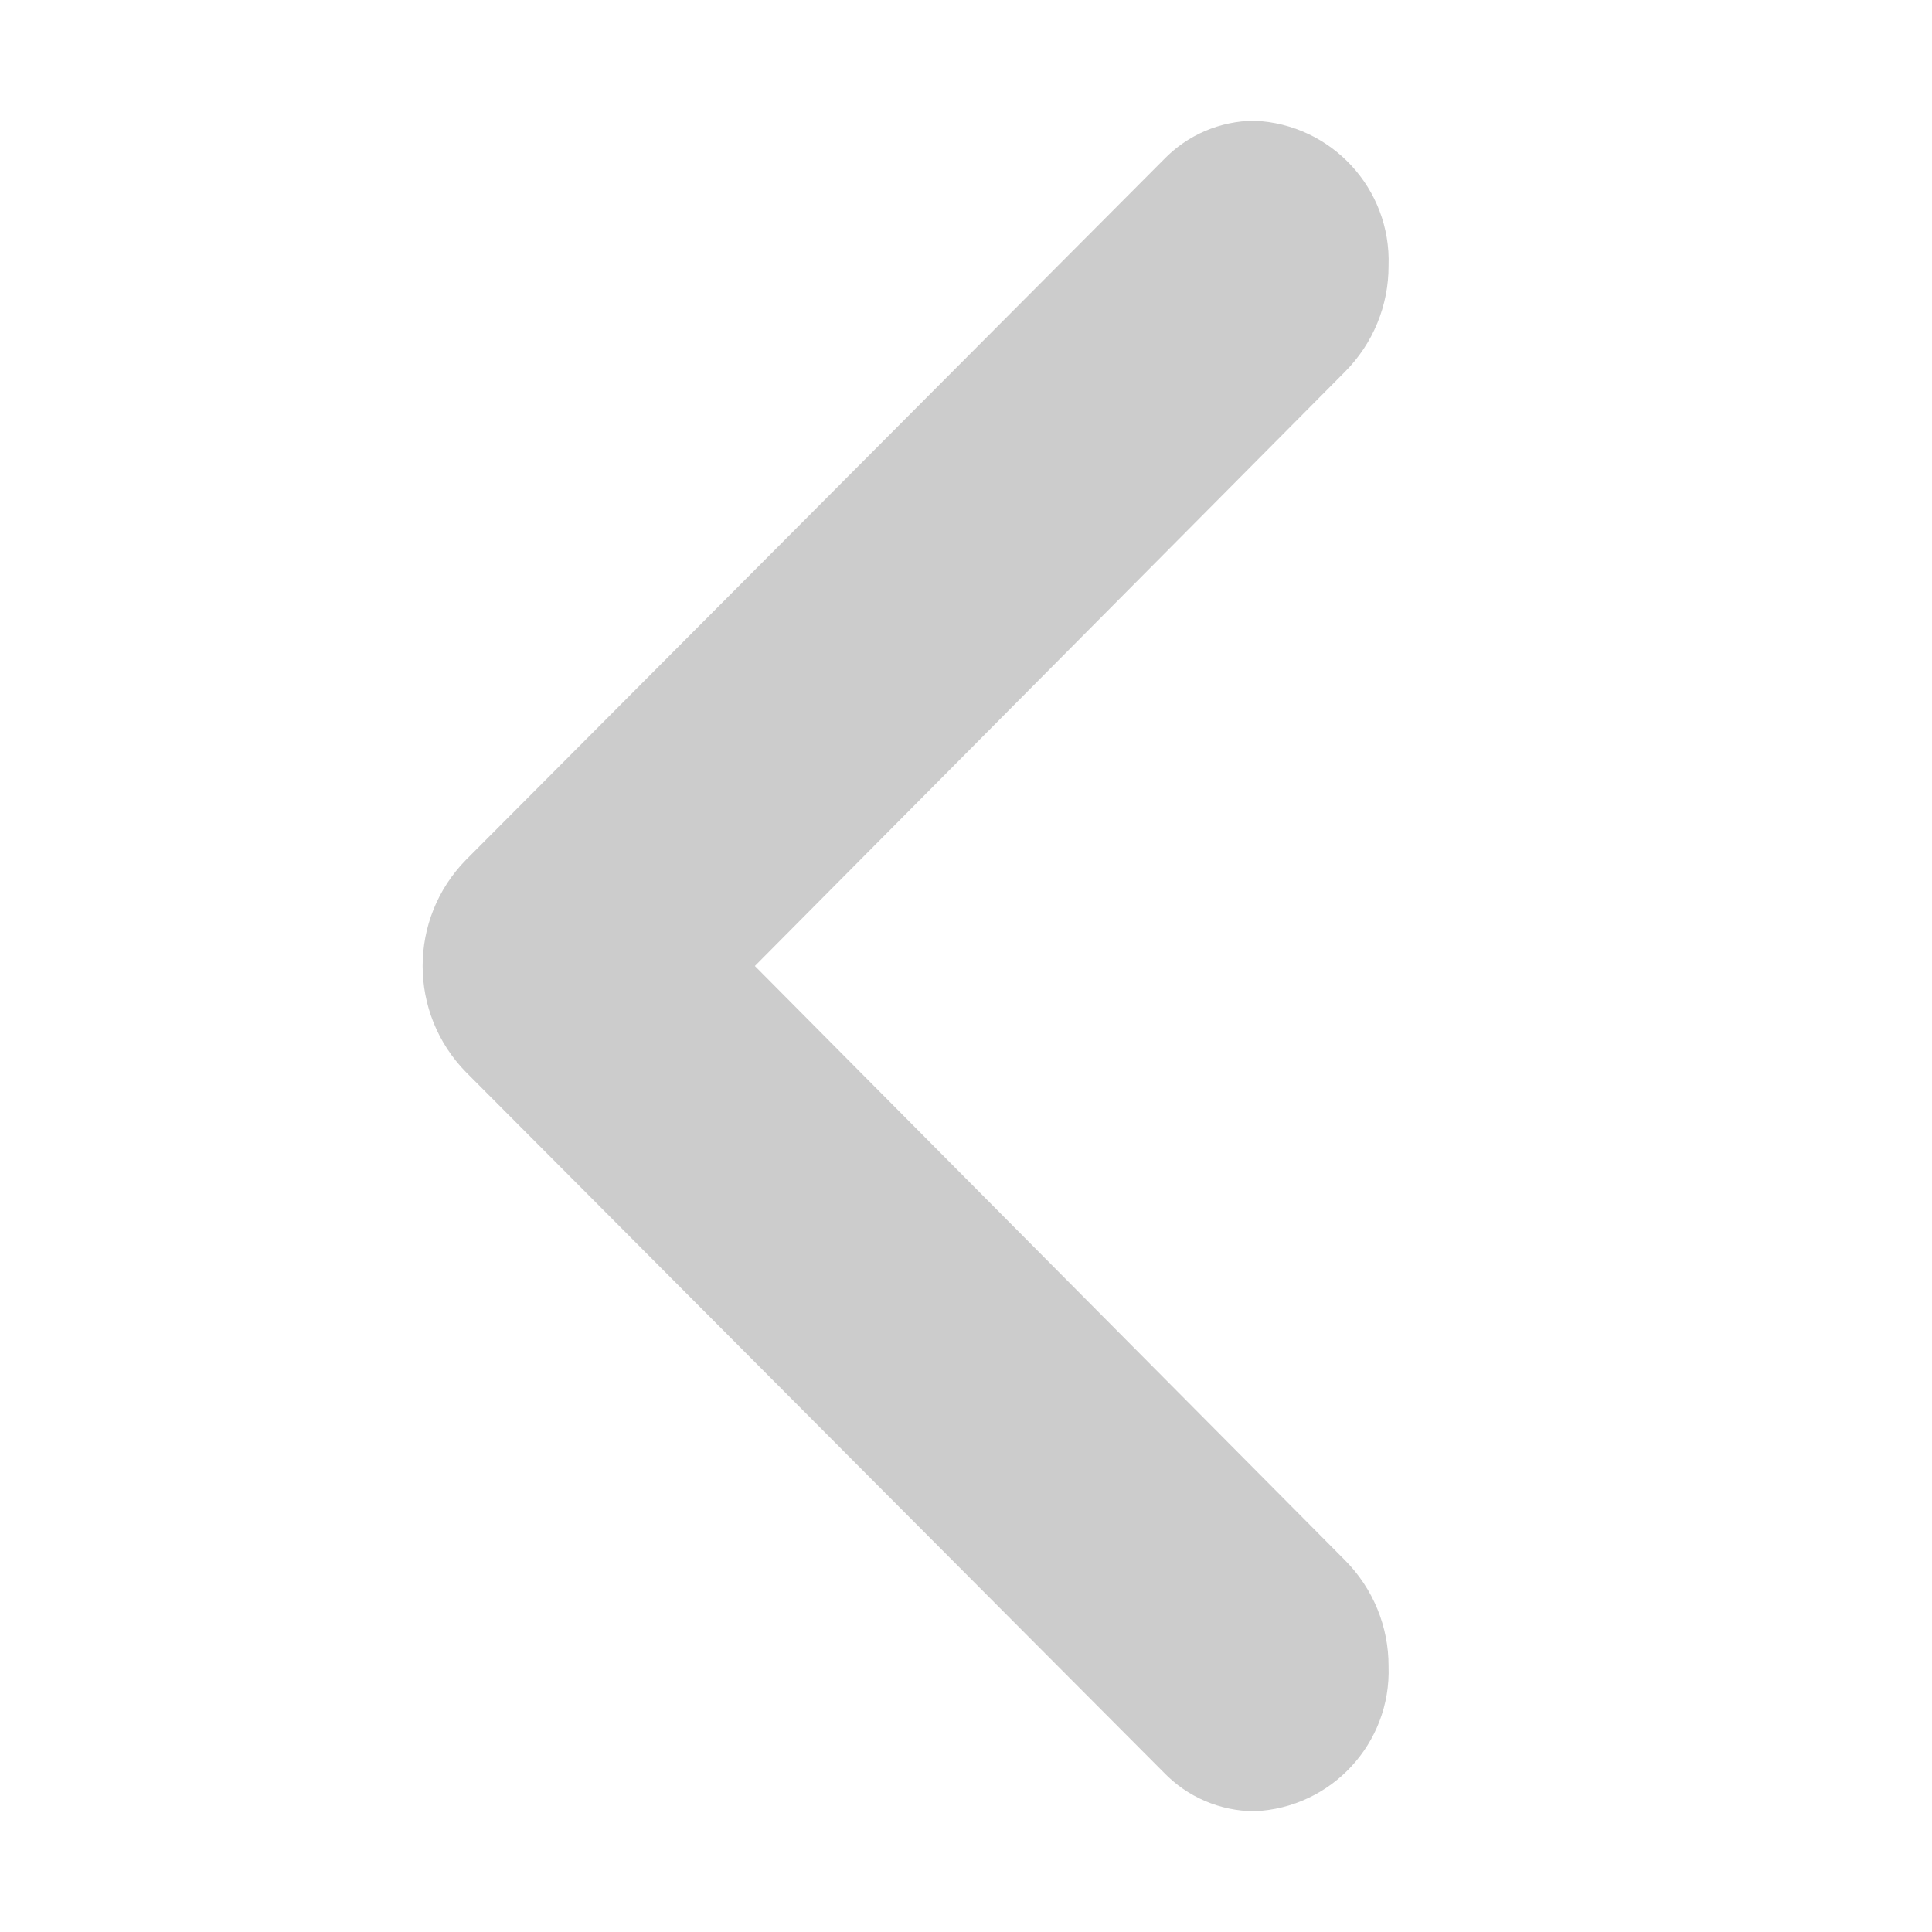
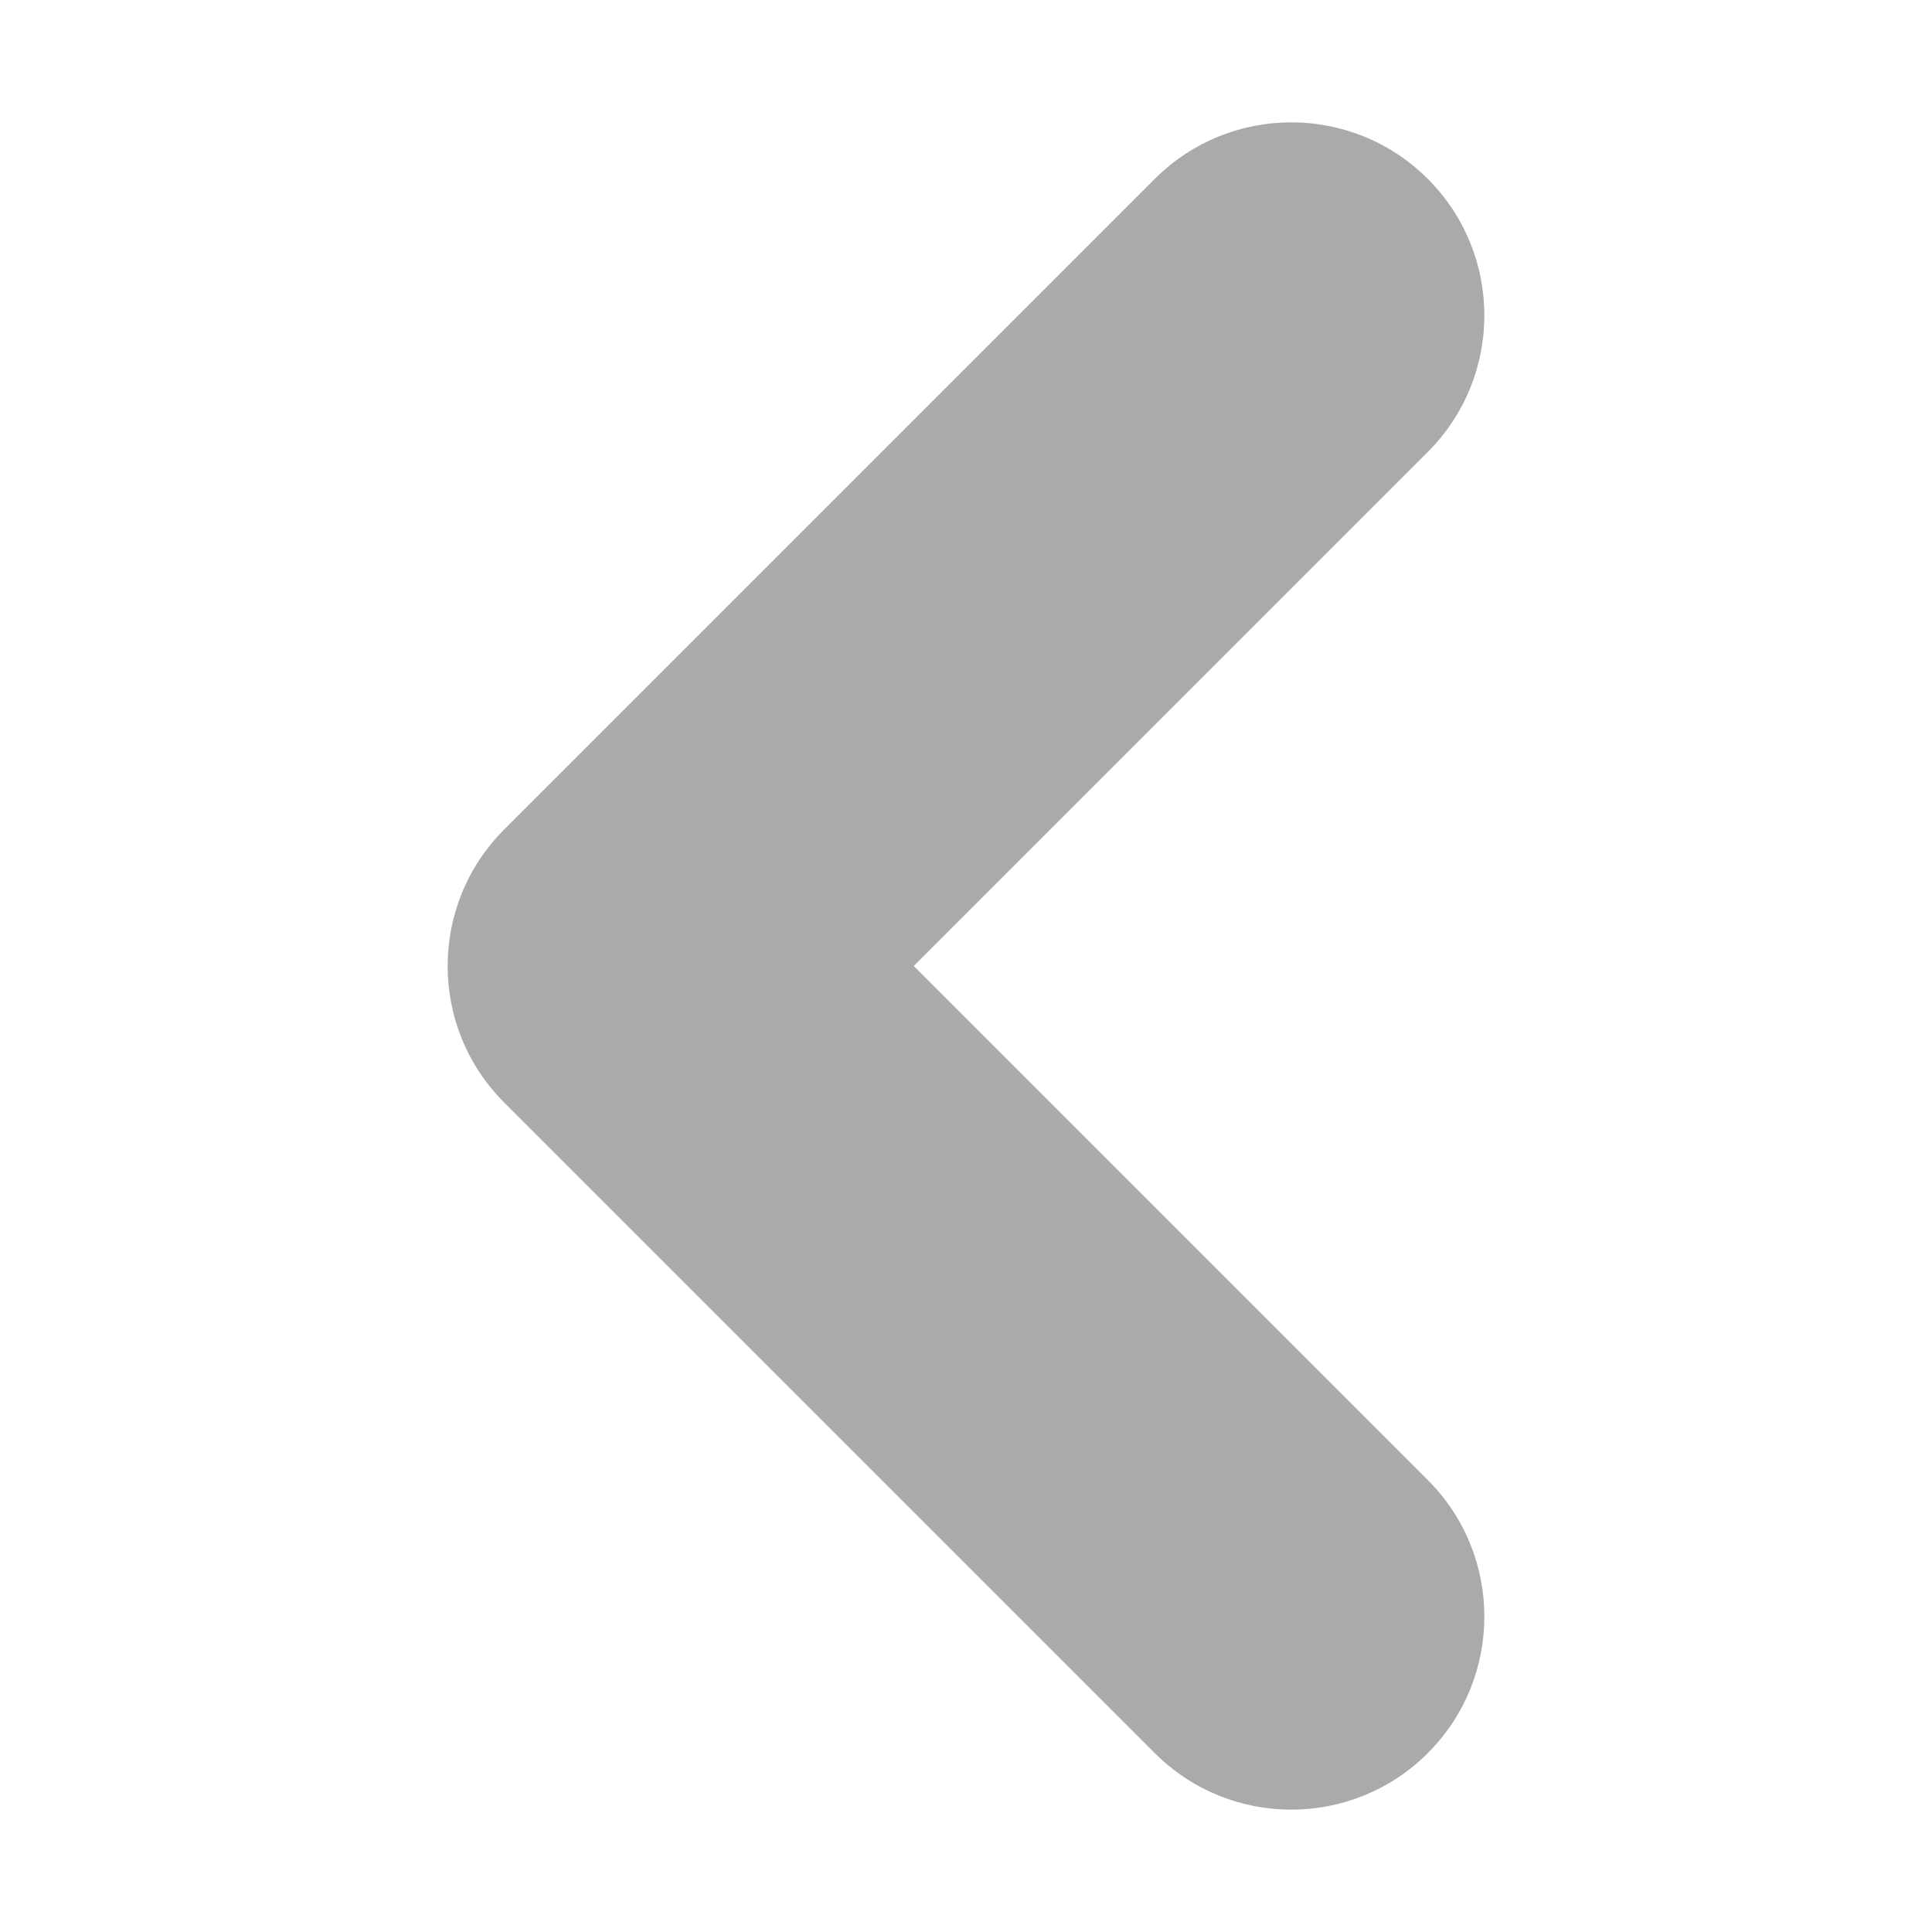
- <svg xmlns="http://www.w3.org/2000/svg" t="1654931755739" class="icon" viewBox="0 0 1024 1024" version="1.1" p-id="2820" width="20" height="20">
-   <defs>
-     <style type="text/css">@font-face { font-family: feedback-iconfont; src: url("//at.alicdn.com/t/font_1031158_u69w8yhxdu.woff2?t=1630033759944") format("woff2"), url("//at.alicdn.com/t/font_1031158_u69w8yhxdu.woff?t=1630033759944") format("woff"), url("//at.alicdn.com/t/font_1031158_u69w8yhxdu.ttf?t=1630033759944") format("truetype"); }
- </style>
-   </defs>
-   <path d="M616.896 939.52C629.472 952.544 646.752 959.904 664.832 960 705.632 958.304 737.408 924 735.968 883.2 736.064 862.08 727.712 841.824 712.8 826.88L400.096 512 712.8 197.12C727.712 182.176 736.064 161.92 735.968 140.8 737.408 100 705.632 65.696 664.832 64 646.752 64.096 629.472 71.456 616.896 84.48L247.04 455.68C216.32 486.944 216.32 537.056 247.04 568.32L616.896 939.52Z" p-id="2821" fill="#cccccc" />
+ <svg xmlns="http://www.w3.org/2000/svg" t="1616342949776" class="icon" viewBox="0 0 1024 1024" version="1.1" p-id="87906" width="12" height="12">
+   <path d="M684.409 959.149c-26.193 0-52.376-9.988-72.359-29.972L267.232 584.358c-39.963-39.963-39.963-104.755 0-144.717L612.05 94.823c39.963-39.963 104.755-39.963 144.718 0 39.963 39.962 39.963 104.755 0 144.717L484.308 512 756.768 784.459c39.963 39.963 39.963 104.755 0 144.718C736.789 949.155 710.594 959.149 684.409 959.149z" p-id="87907" fill="#aaaaaa" />
</svg>
